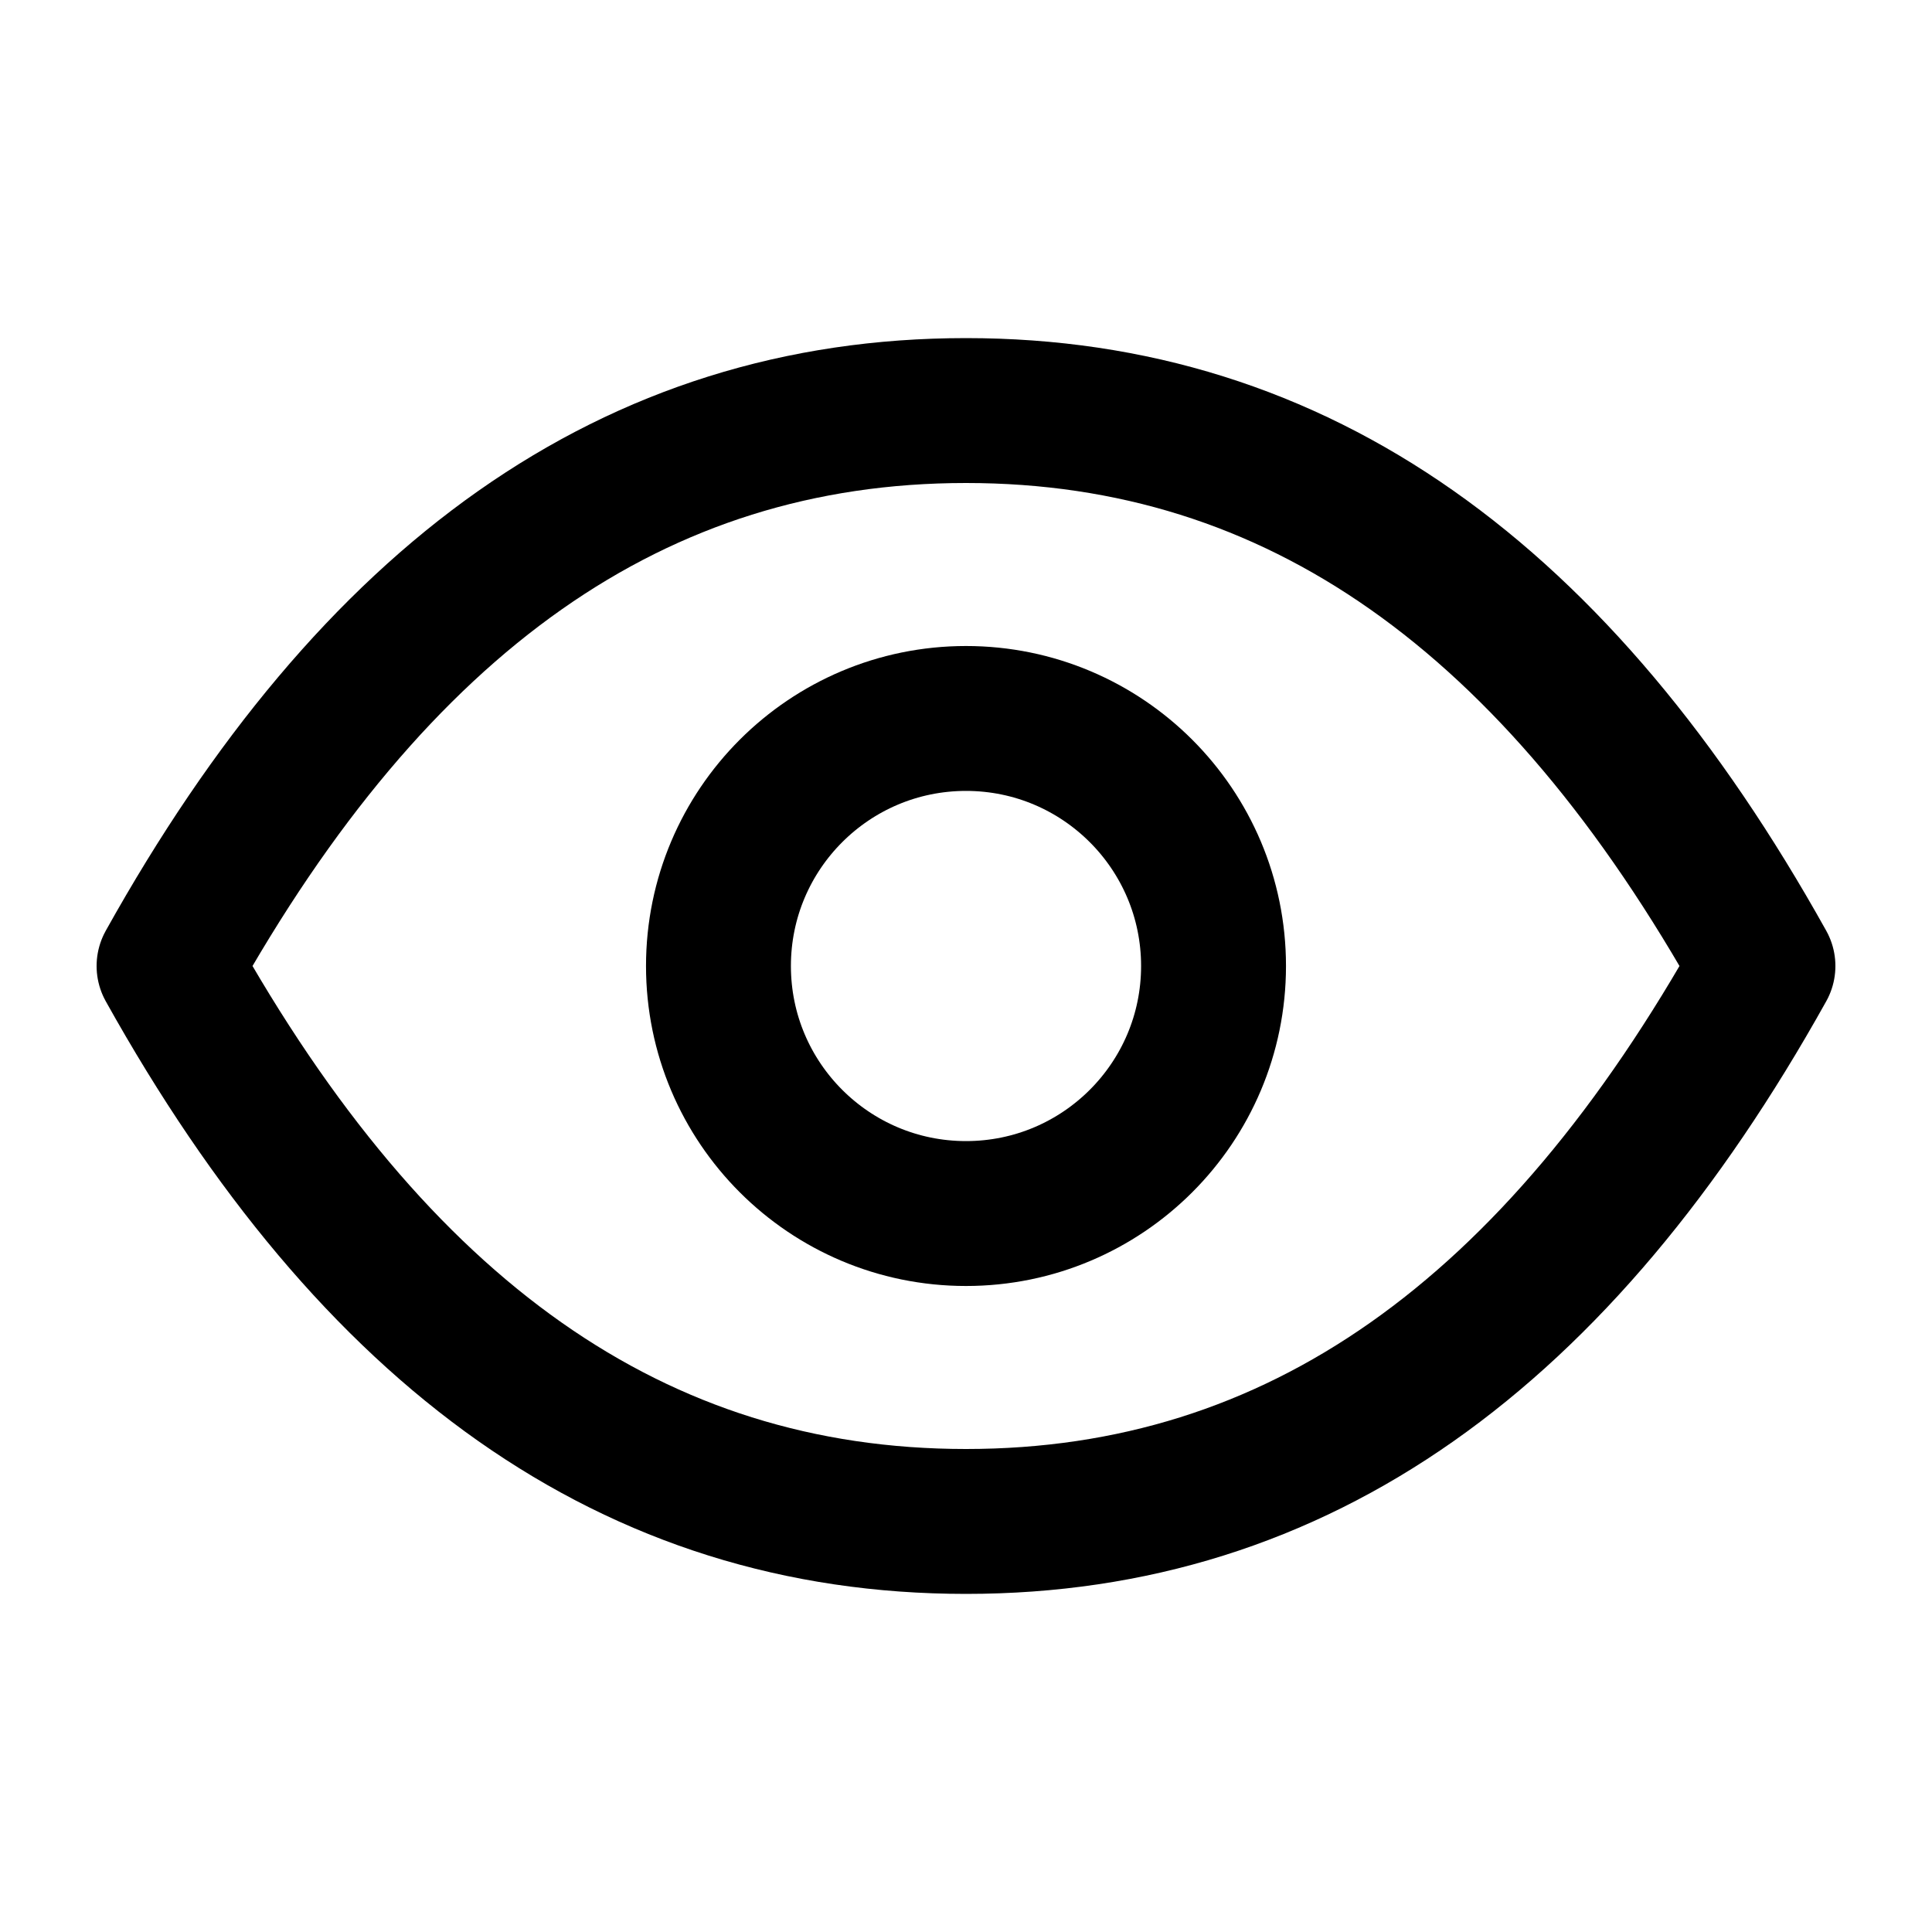
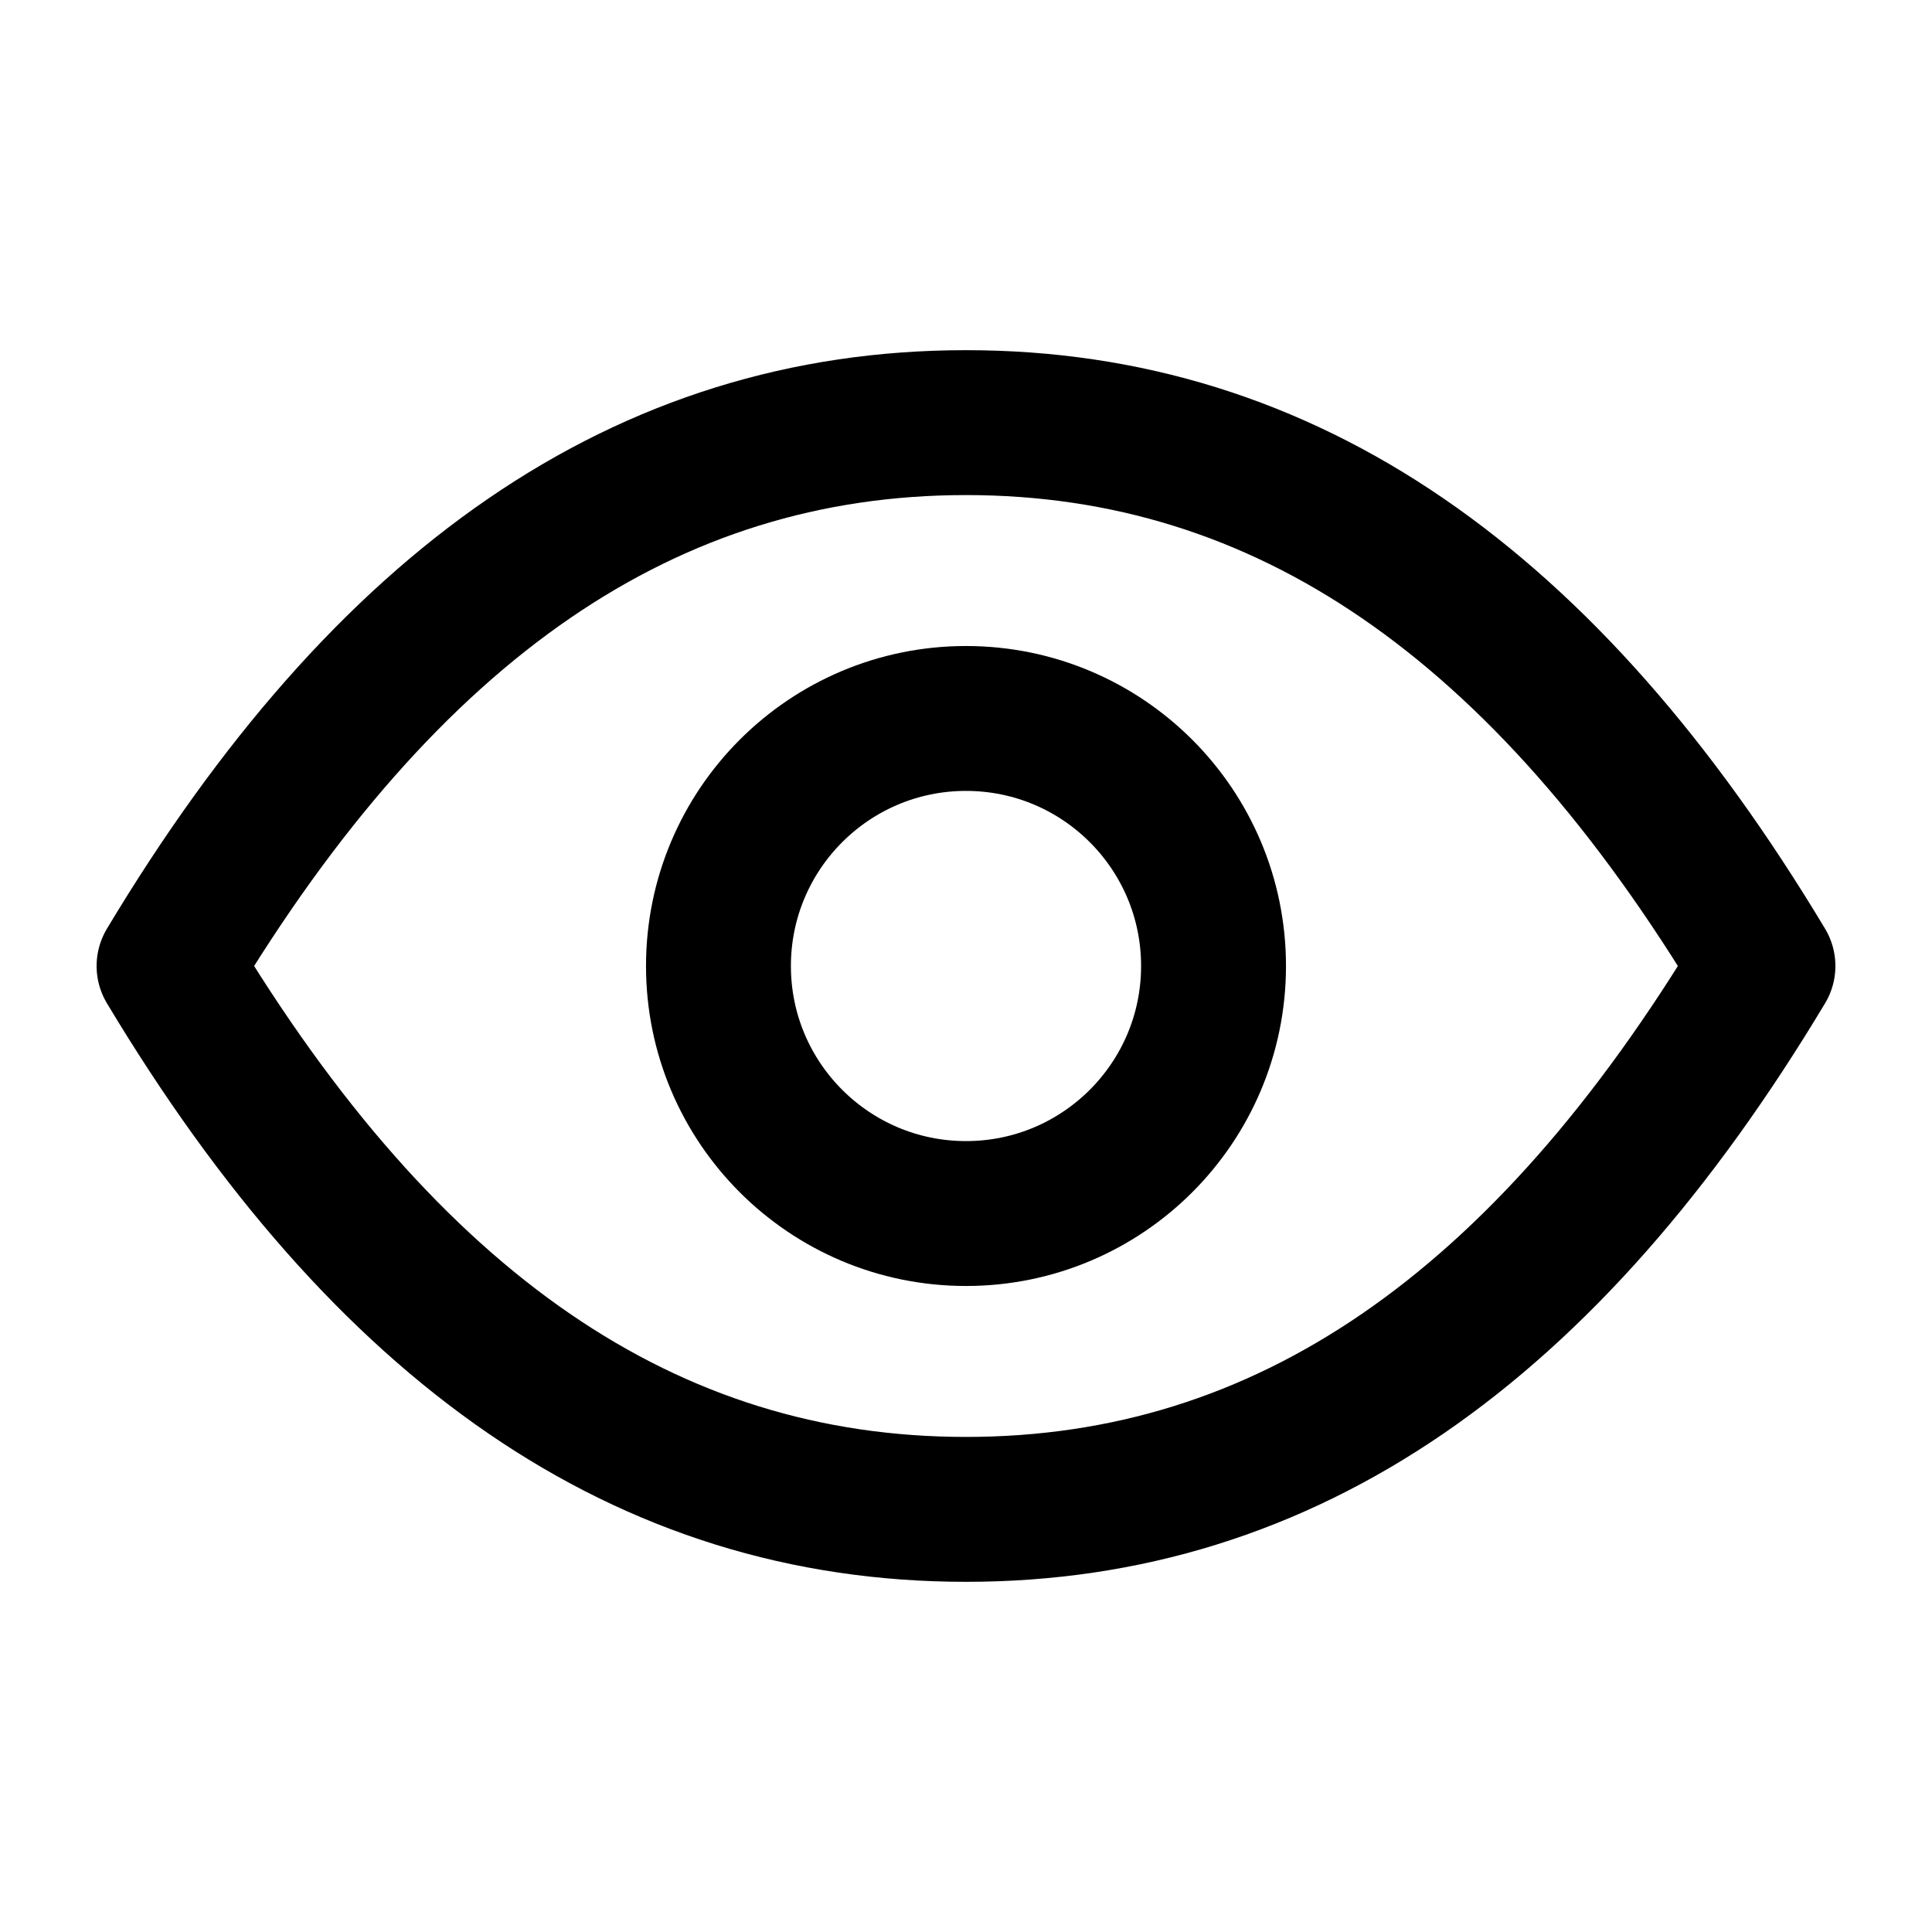
<svg xmlns="http://www.w3.org/2000/svg" width="44" height="44" viewBox="0 0 32 32" fill="none" stroke="currentColor" stroke-width="2.4" stroke-linecap="round" stroke-linejoin="round">
-   <path d="M2.8 16C6.2 9.9 10.5 6.8 16 6.8S25.8 9.9 29.2 16C25.8 22.1 21.5 25.2 16 25.2S6.2 22.1 2.8 16Z" />
+   <path d="M2.8 16C6.4 10 10.7 7 16 7S25.6 10 29.2 16C25.6 22 21.3 25 16 25S6.4 22 2.8 16Z" />
  <circle cx="16" cy="16" r="4.1" />
</svg>
